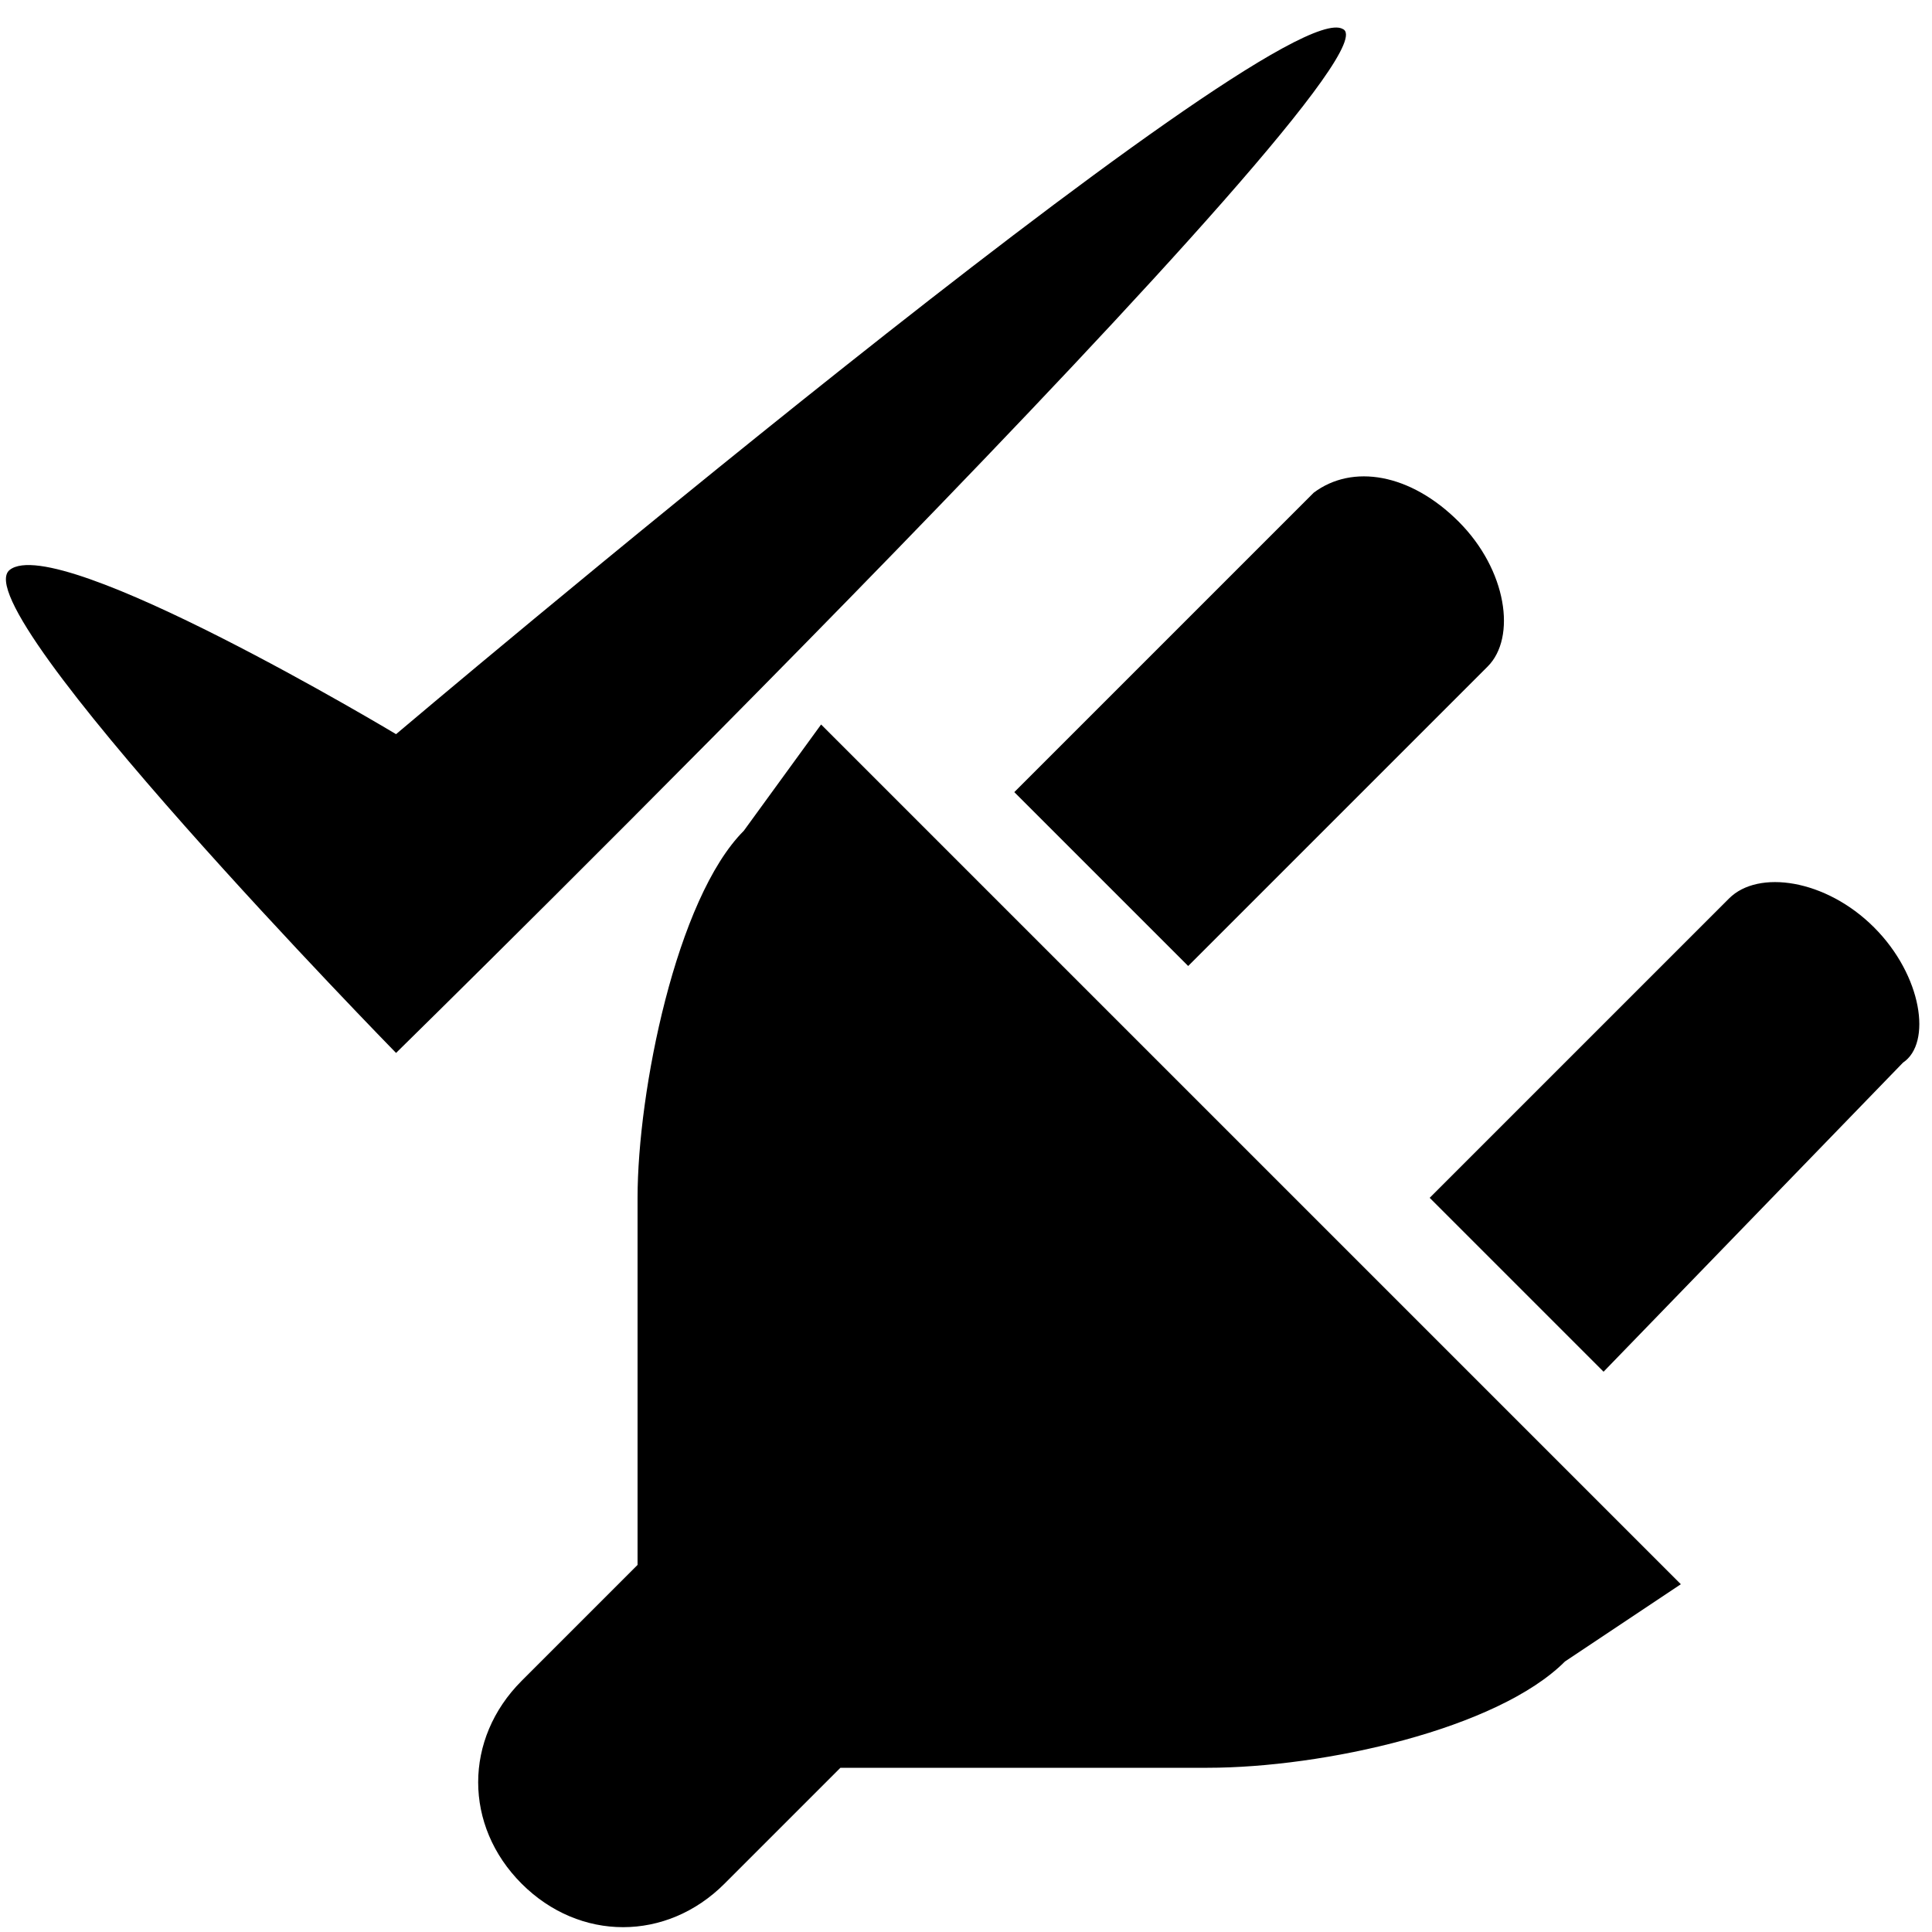
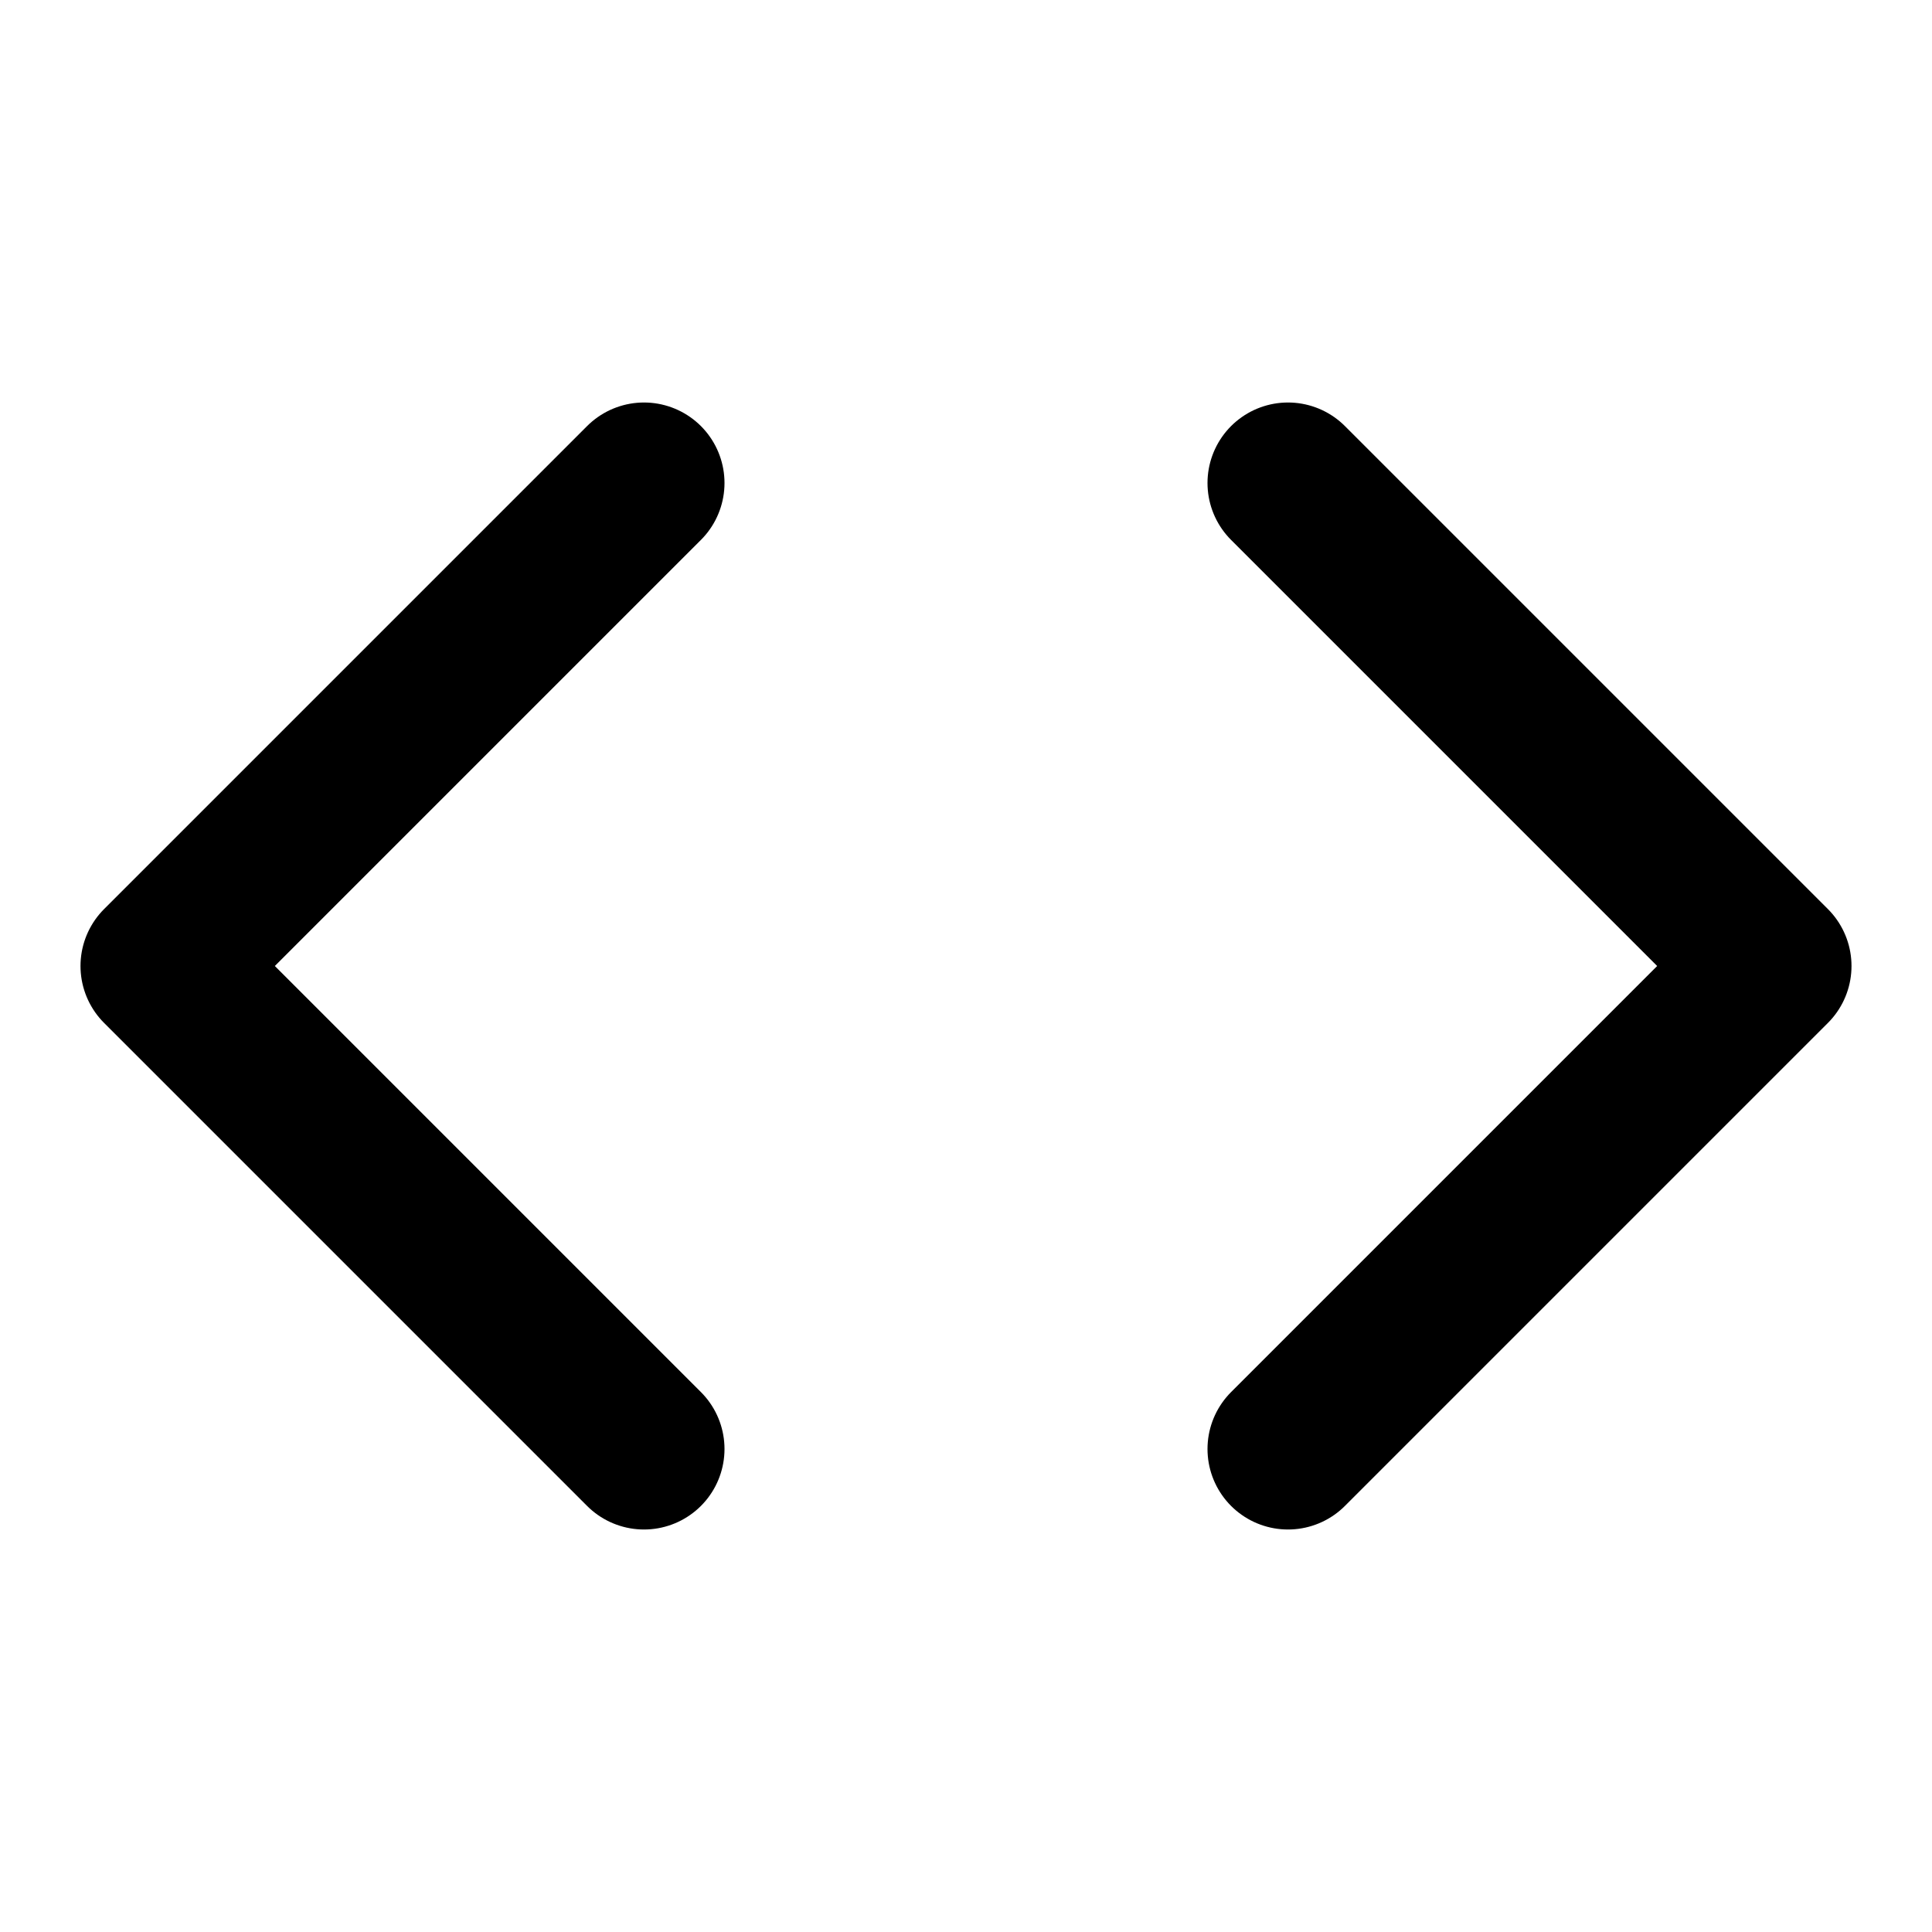
- <svg xmlns="http://www.w3.org/2000/svg" viewBox="0 0 20 20">
-   <rect x="0" fill="none" width="20" height="20" />
-   <g>
-     <path d="M13.6 5.1l-3.1 3.1 1.8 1.8 3.1-3.1c.3-.3.2-1-.3-1.5s-1.1-.6-1.5-.3zm.3-4.8c-.7-.4-9.8 7.3-9.8 7.3S.6 5.5.1 5.9c-.5.4 4 5 4 5S14.6.6 13.9.3zm5.5 9.3c-.5-.5-1.2-.6-1.5-.3l-3.1 3.1 1.8 1.8 3.1-3.2c.3-.2.2-.9-.3-1.4zm-11.7-1c-.7.7-1.1 2.7-1.1 3.8v3.8l-1.2 1.2c-.6.6-.6 1.5 0 2.1s1.5.6 2.1 0l1.2-1.2h3.8c1.2 0 3-.4 3.7-1.1l1.2-.8-8.9-8.9-.8 1.1z" />
-   </g>
+ <svg xmlns="http://www.w3.org/2000/svg" width="24" height="24" viewBox="0 0 24 24" fill="none" stroke="currentColor" stroke-width="2" stroke-linecap="round" stroke-linejoin="round">
+   <path d="M16 6l6 6-6 6 M8 6l-6 6 6 6" />
</svg>
